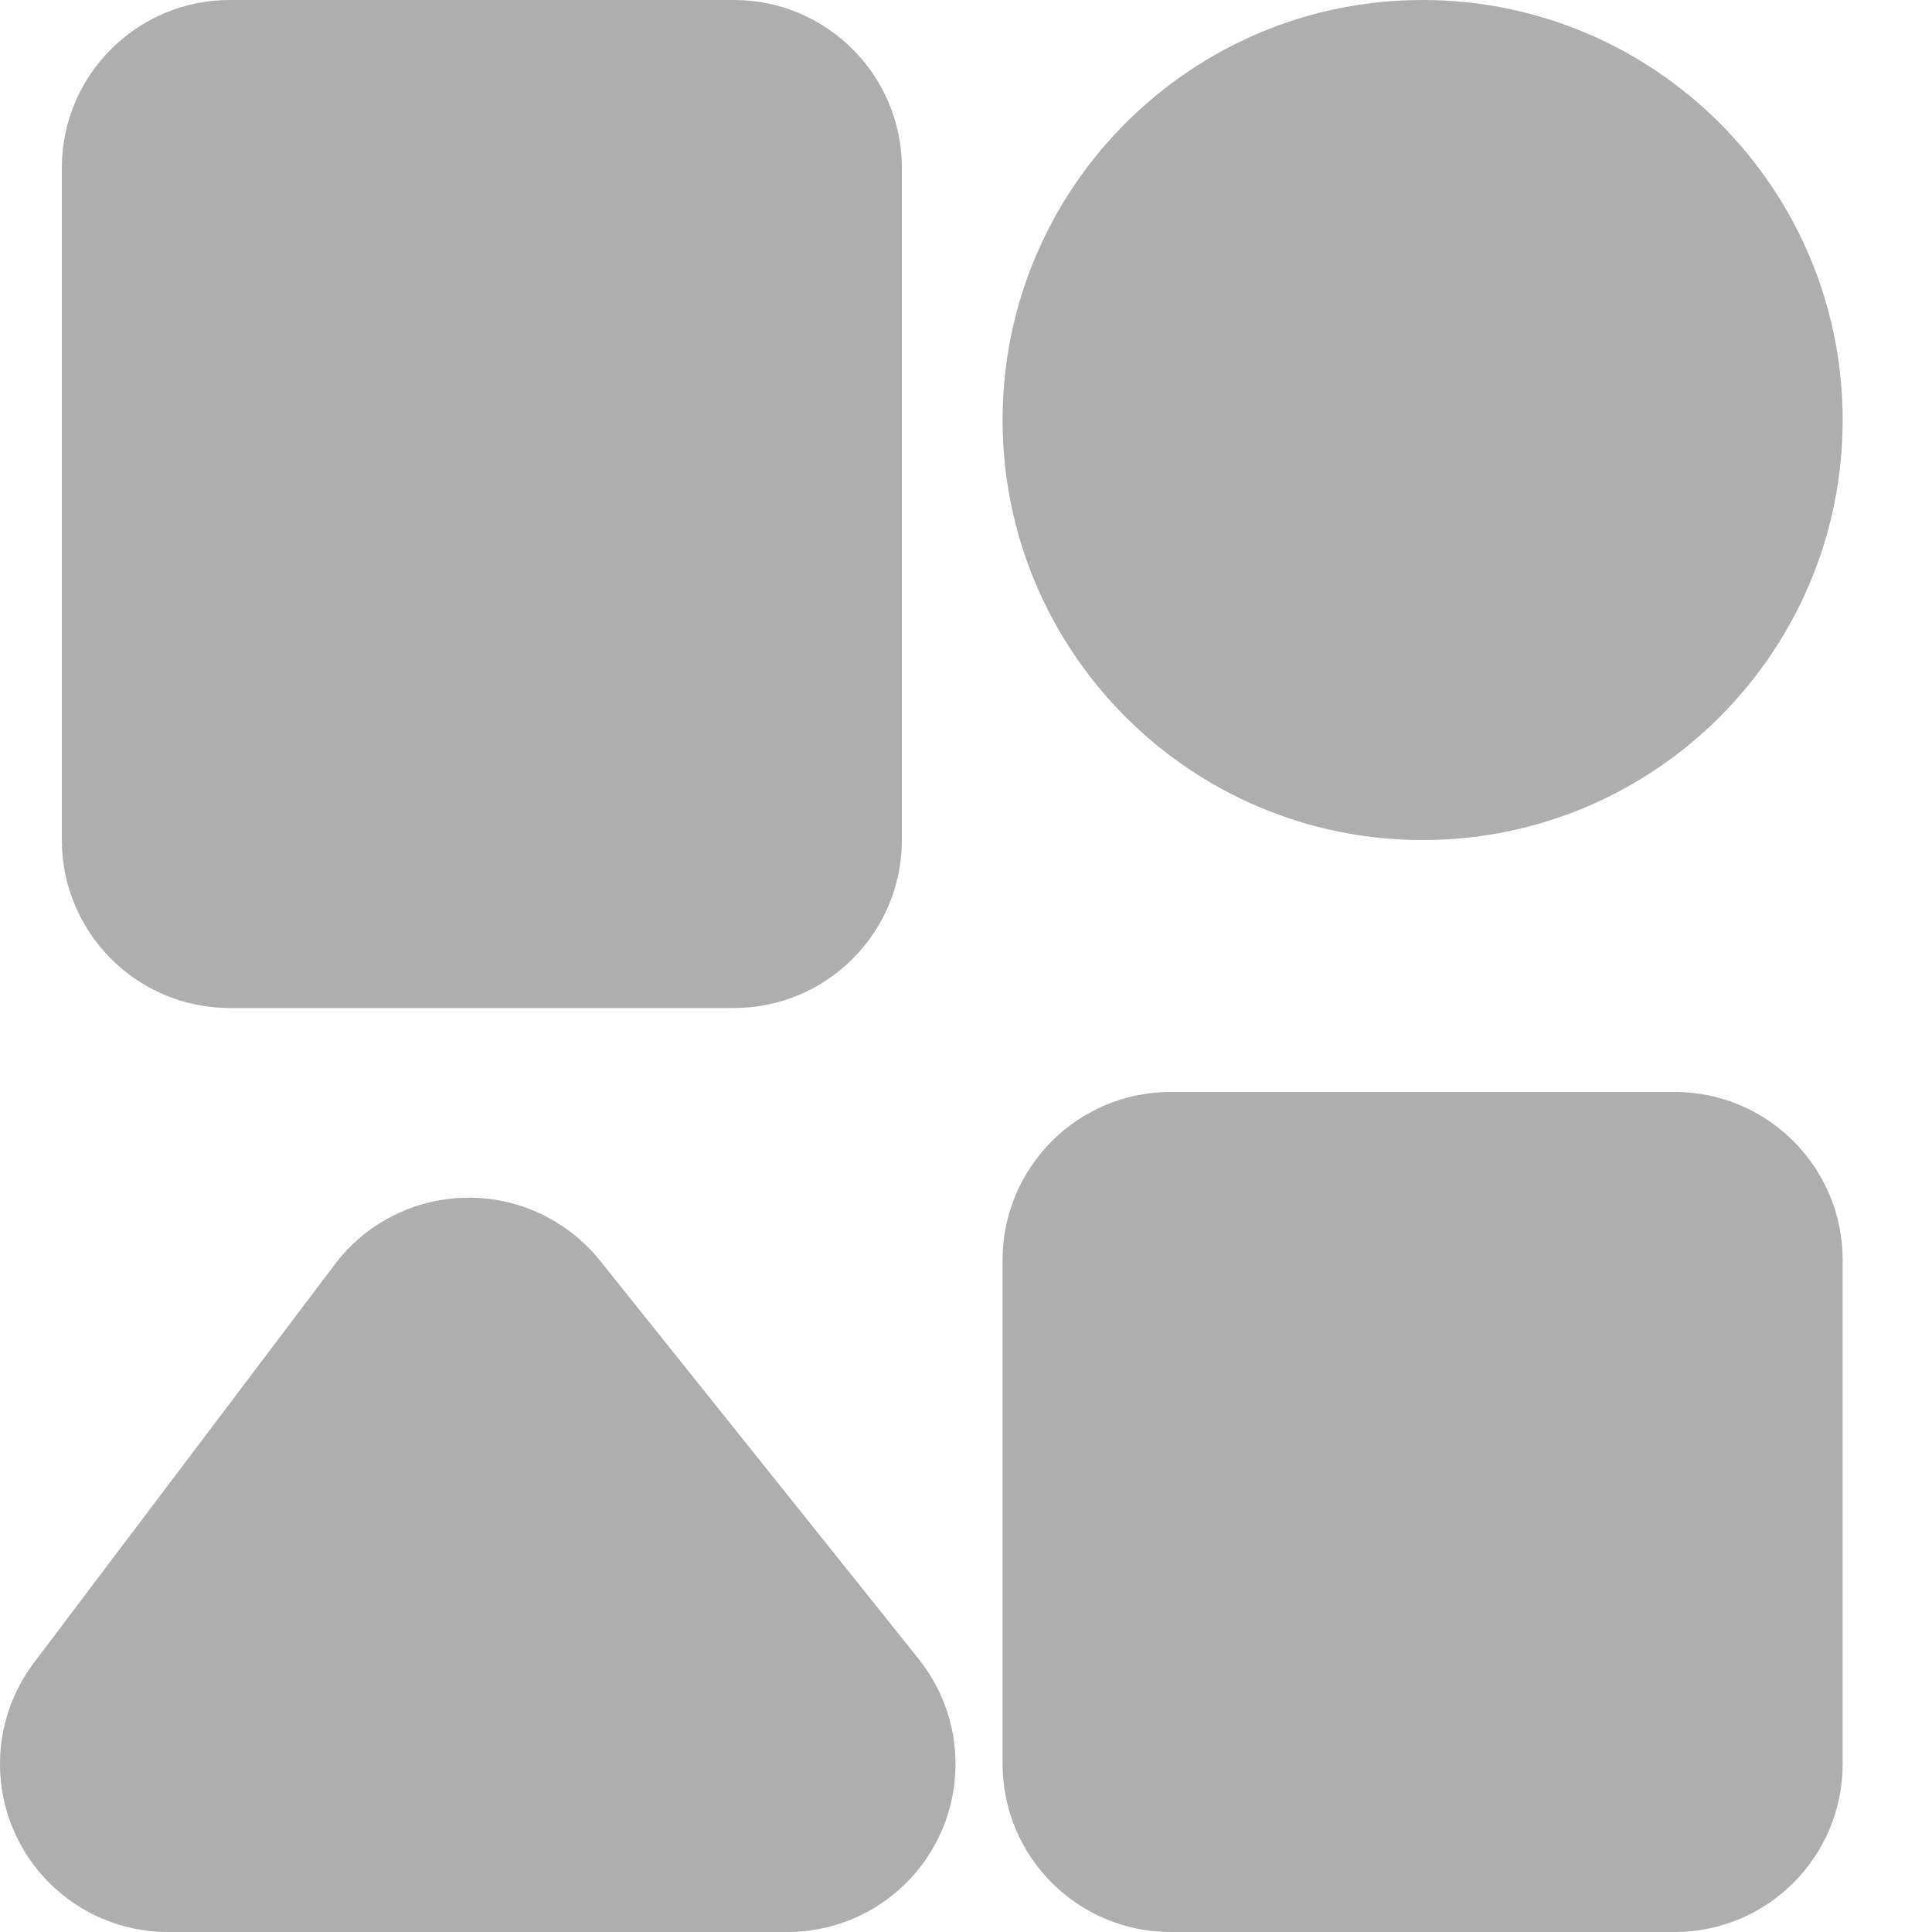
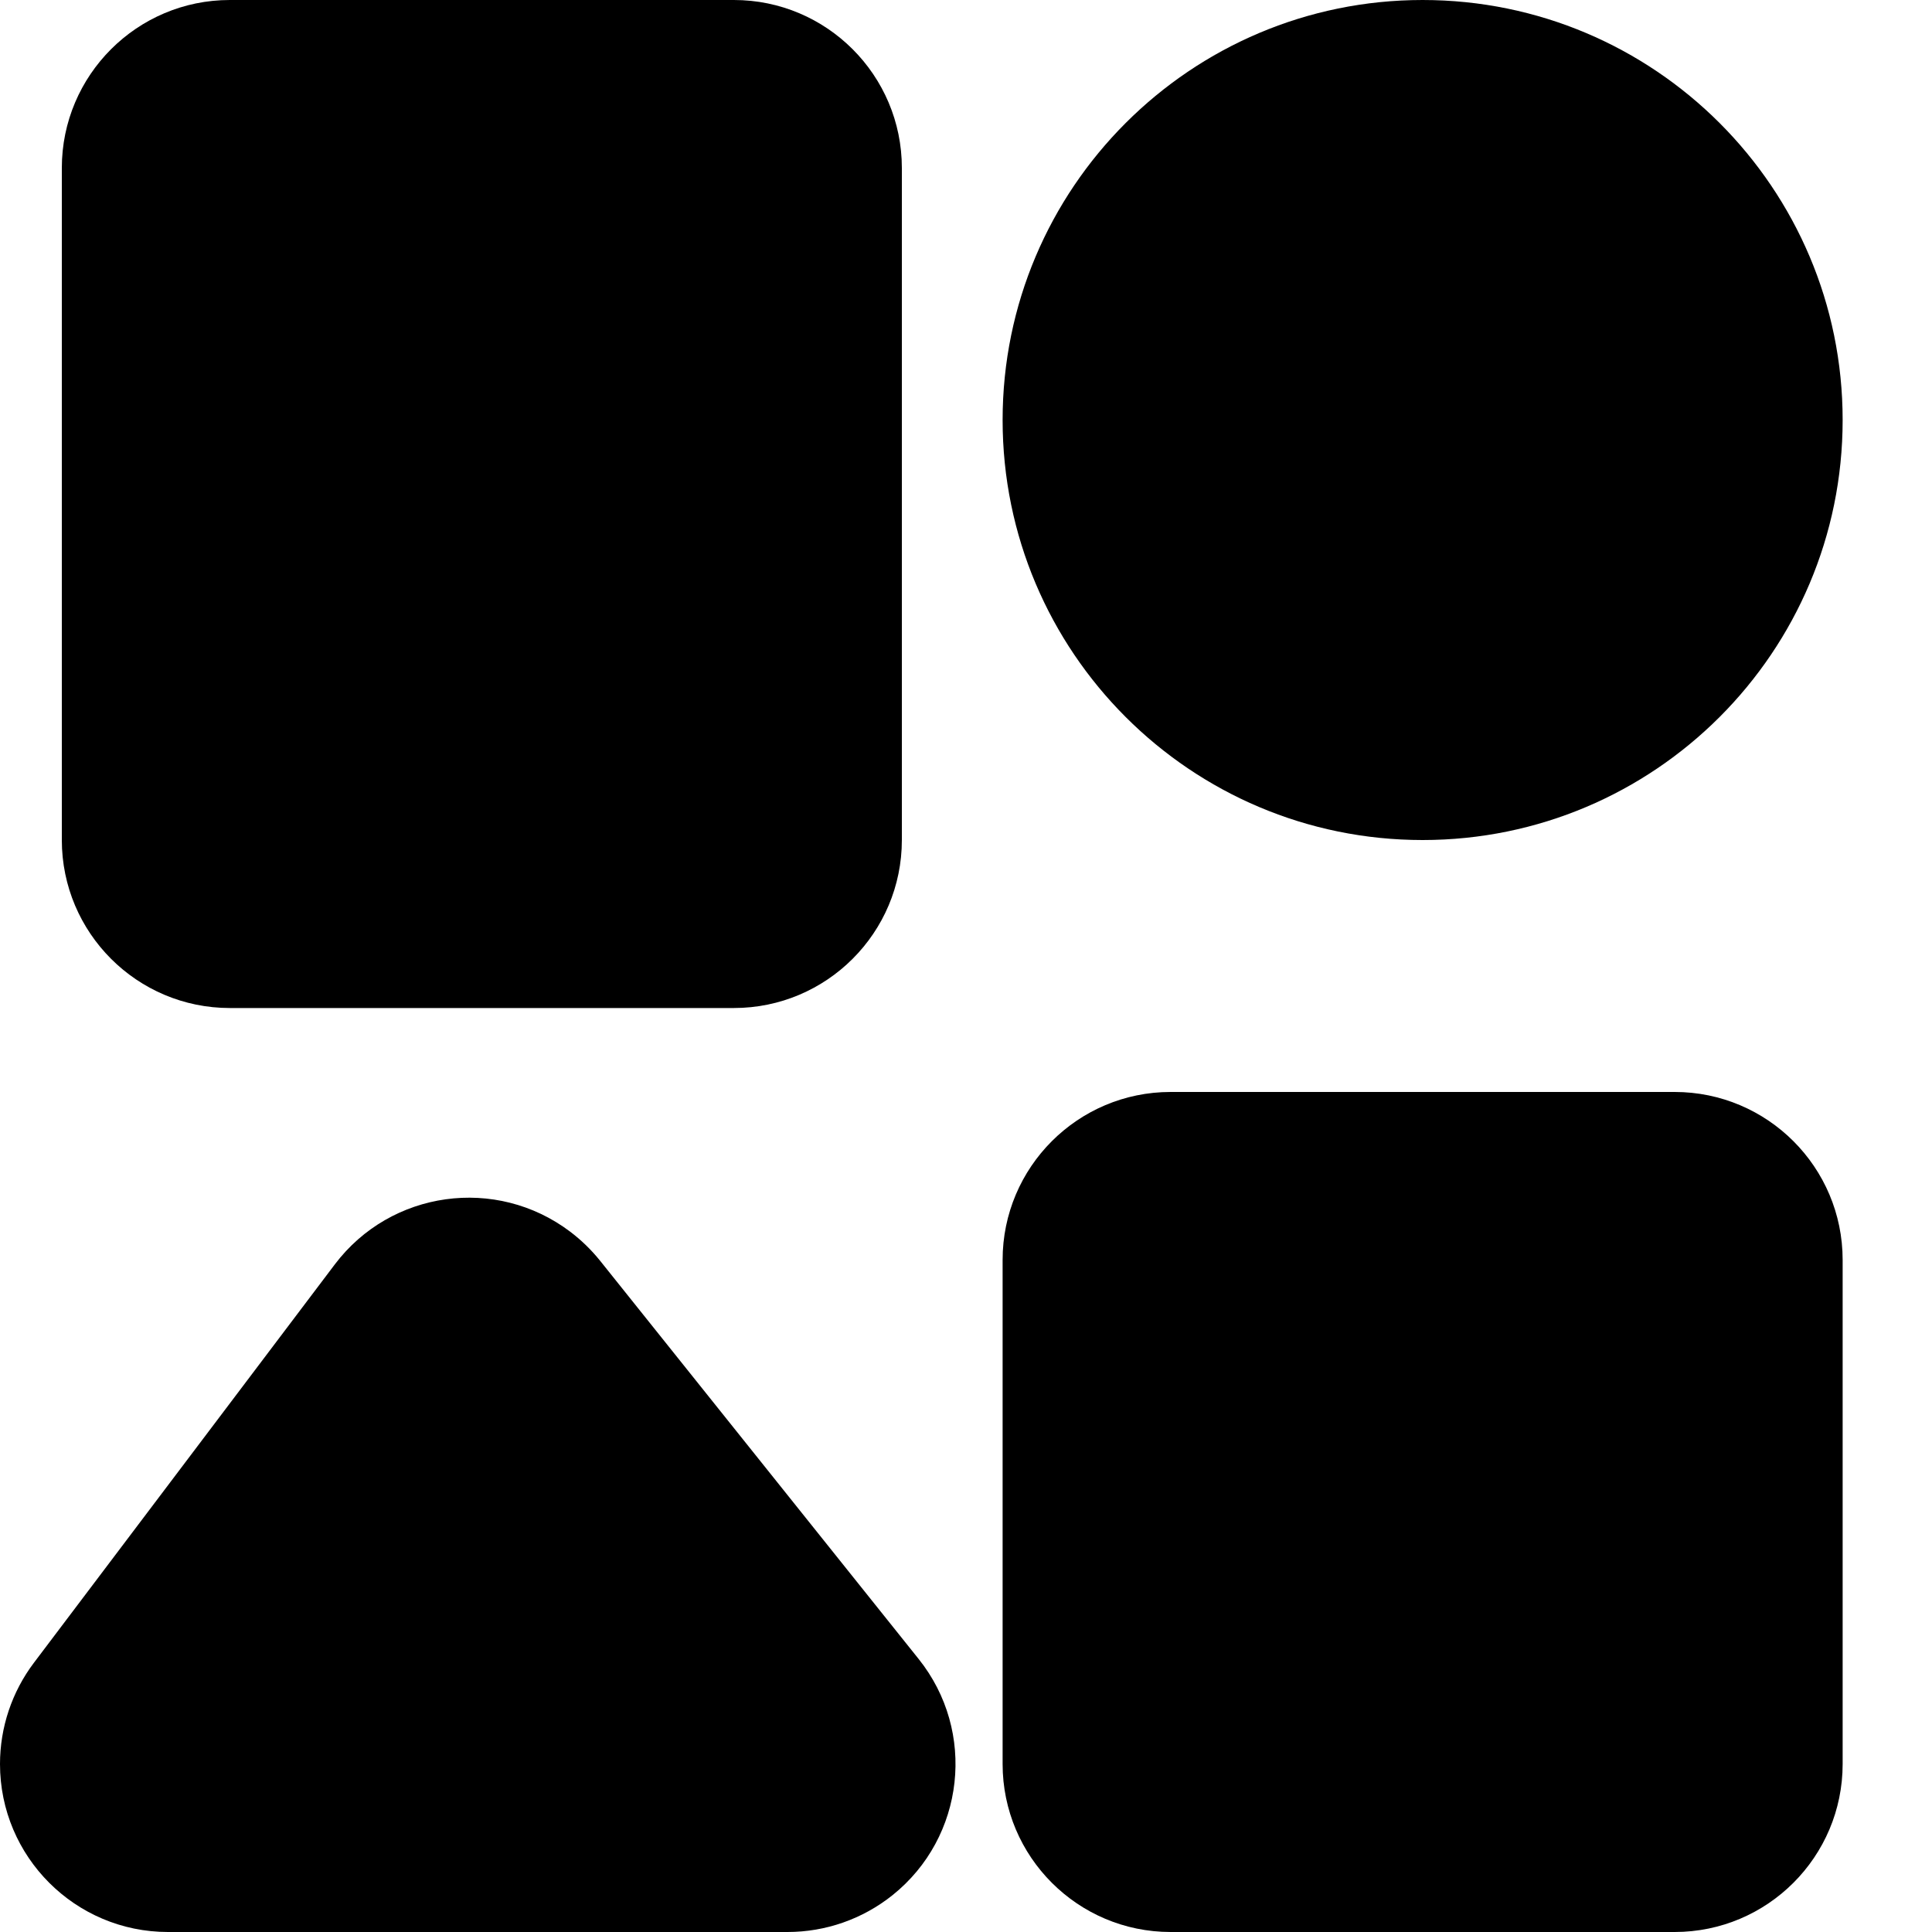
<svg xmlns="http://www.w3.org/2000/svg" width="20" height="20" viewBox="0 0 20 20" fill="none">
-   <path d="M7.597 0H2.379C1.419 0 0.64 0.779 0.64 1.739V8.696C0.64 9.656 1.419 10.435 2.379 10.435H7.597C8.557 10.435 9.336 9.656 9.336 8.696V1.739C9.336 0.779 8.557 0 7.597 0Z" fill="#D9D9D9" />
-   <path d="M7.597 0H2.379C1.419 0 0.64 0.779 0.64 1.739V8.696C0.64 9.656 1.419 10.435 2.379 10.435H7.597C8.557 10.435 9.336 9.656 9.336 8.696V1.739C9.336 0.779 8.557 0 7.597 0Z" fill="black" fill-opacity="0.2" />
-   <path fill-rule="evenodd" clip-rule="evenodd" d="M6.212 13.051L9.51 17.174C10.11 17.924 9.989 19.019 9.239 19.619C8.93 19.866 8.547 20 8.152 20H1.739C0.779 20 0 19.221 0 18.261C0 17.883 0.123 17.515 0.351 17.213L3.466 13.089C4.045 12.323 5.135 12.171 5.902 12.75C6.017 12.837 6.121 12.938 6.212 13.051Z" fill="#D9D9D9" />
-   <path fill-rule="evenodd" clip-rule="evenodd" d="M6.212 13.051L9.51 17.174C10.11 17.924 9.989 19.019 9.239 19.619C8.93 19.866 8.547 20 8.152 20H1.739C0.779 20 0 19.221 0 18.261C0 17.883 0.123 17.515 0.351 17.213L3.466 13.089C4.045 12.323 5.135 12.171 5.902 12.75C6.017 12.837 6.121 12.938 6.212 13.051Z" fill="black" fill-opacity="0.2" />
-   <path d="M19.075 4.348C19.075 1.947 17.128 0 14.727 0C12.326 0 10.379 1.947 10.379 4.348C10.379 6.749 12.326 8.696 14.727 8.696C17.128 8.696 19.075 6.749 19.075 4.348Z" fill="#D9D9D9" />
-   <path d="M19.075 4.348C19.075 1.947 17.128 0 14.727 0C12.326 0 10.379 1.947 10.379 4.348C10.379 6.749 12.326 8.696 14.727 8.696C17.128 8.696 19.075 6.749 19.075 4.348Z" fill="black" fill-opacity="0.2" />
-   <path d="M17.336 11.304H12.118C11.158 11.304 10.379 12.083 10.379 13.043V18.261C10.379 19.221 11.158 20 12.118 20H17.336C18.296 20 19.075 19.221 19.075 18.261V13.043C19.075 12.083 18.296 11.304 17.336 11.304Z" fill="#D9D9D9" />
-   <path d="M17.336 11.304H12.118C11.158 11.304 10.379 12.083 10.379 13.043V18.261C10.379 19.221 11.158 20 12.118 20H17.336C18.296 20 19.075 19.221 19.075 18.261V13.043C19.075 12.083 18.296 11.304 17.336 11.304Z" fill="black" fill-opacity="0.2" />
+   <path d="M7.597 0H2.379C1.419 0 0.64 0.779 0.64 1.739V8.696C0.64 9.656 1.419 10.435 2.379 10.435H7.597C8.557 10.435 9.336 9.656 9.336 8.696V1.739C9.336 0.779 8.557 0 7.597 0Z" fill="currentColor" />
+   <path fill-rule="evenodd" clip-rule="evenodd" d="M6.212 13.051L9.51 17.174C10.11 17.924 9.989 19.019 9.239 19.619C8.93 19.866 8.547 20 8.152 20H1.739C0.779 20 0 19.221 0 18.261C0 17.883 0.123 17.515 0.351 17.213L3.466 13.089C4.045 12.323 5.135 12.171 5.902 12.75C6.017 12.837 6.121 12.938 6.212 13.051Z" fill="currentColor" />
+   <path d="M19.075 4.348C19.075 1.947 17.128 0 14.727 0C12.326 0 10.379 1.947 10.379 4.348C10.379 6.749 12.326 8.696 14.727 8.696C17.128 8.696 19.075 6.749 19.075 4.348Z" fill="currentColor" />
+   <path d="M17.336 11.304H12.118C11.158 11.304 10.379 12.083 10.379 13.043V18.261C10.379 19.221 11.158 20 12.118 20H17.336C18.296 20 19.075 19.221 19.075 18.261V13.043C19.075 12.083 18.296 11.304 17.336 11.304Z" fill="currentColor" />
</svg>
